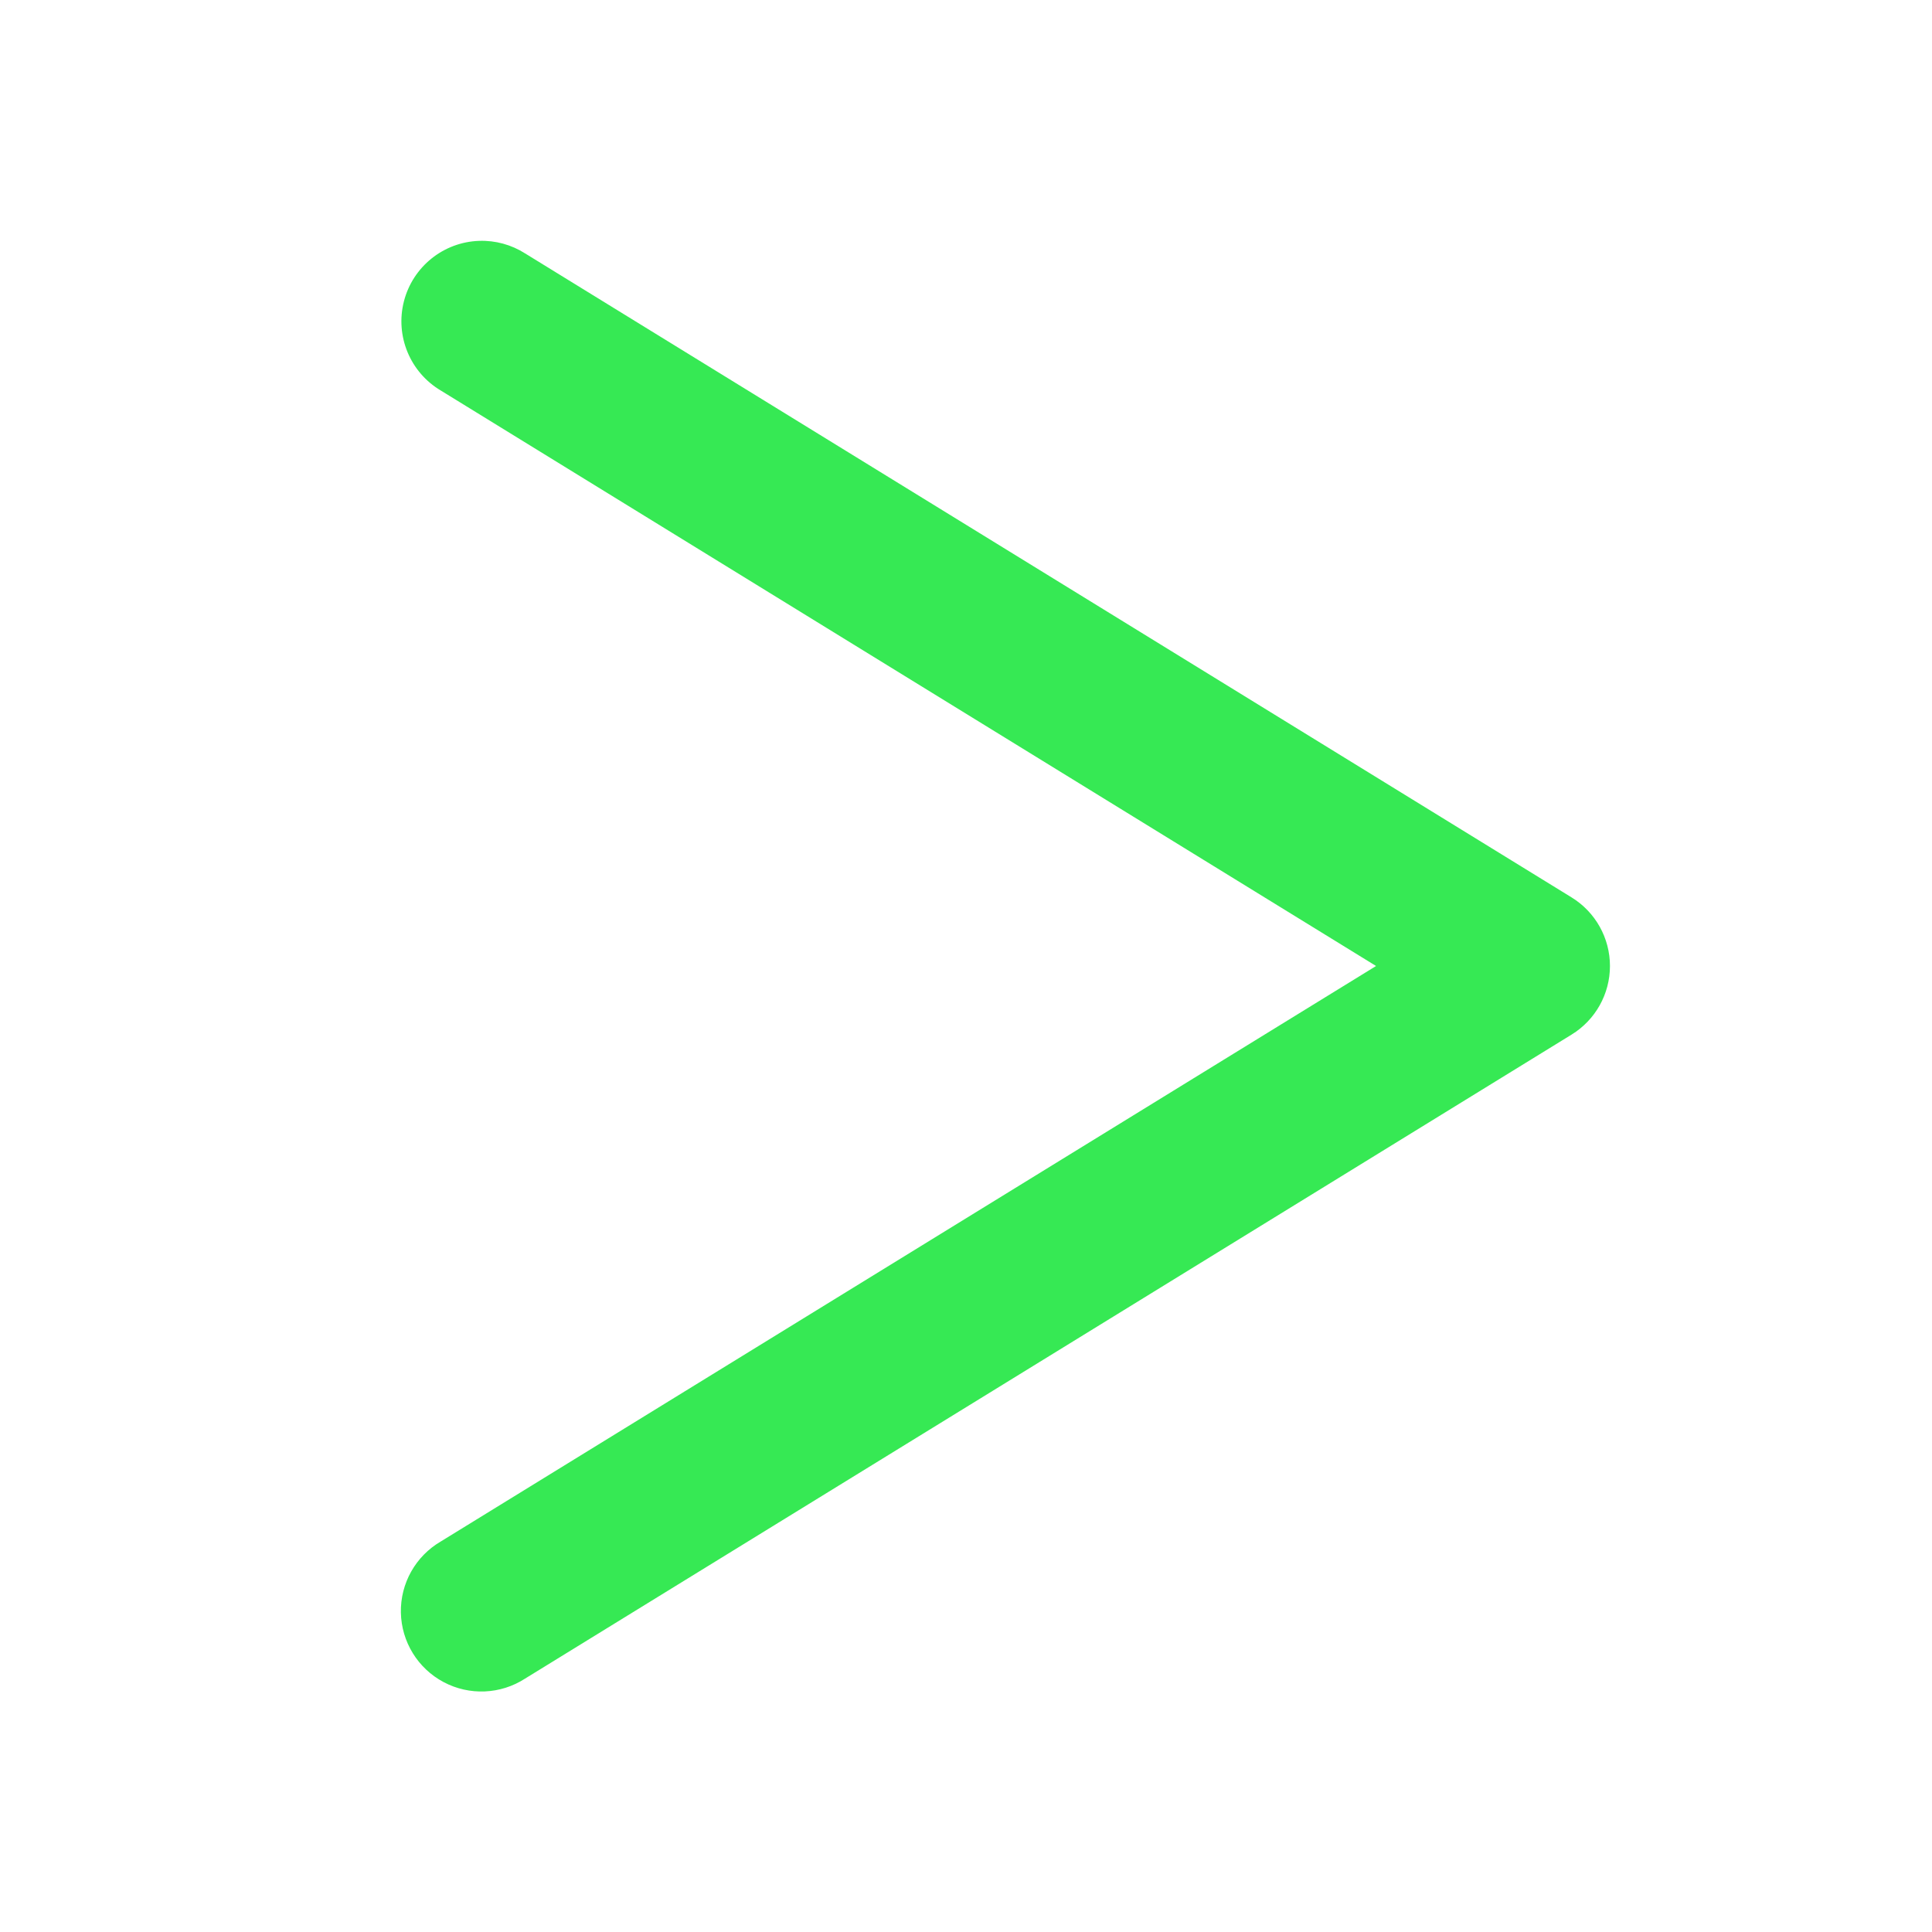
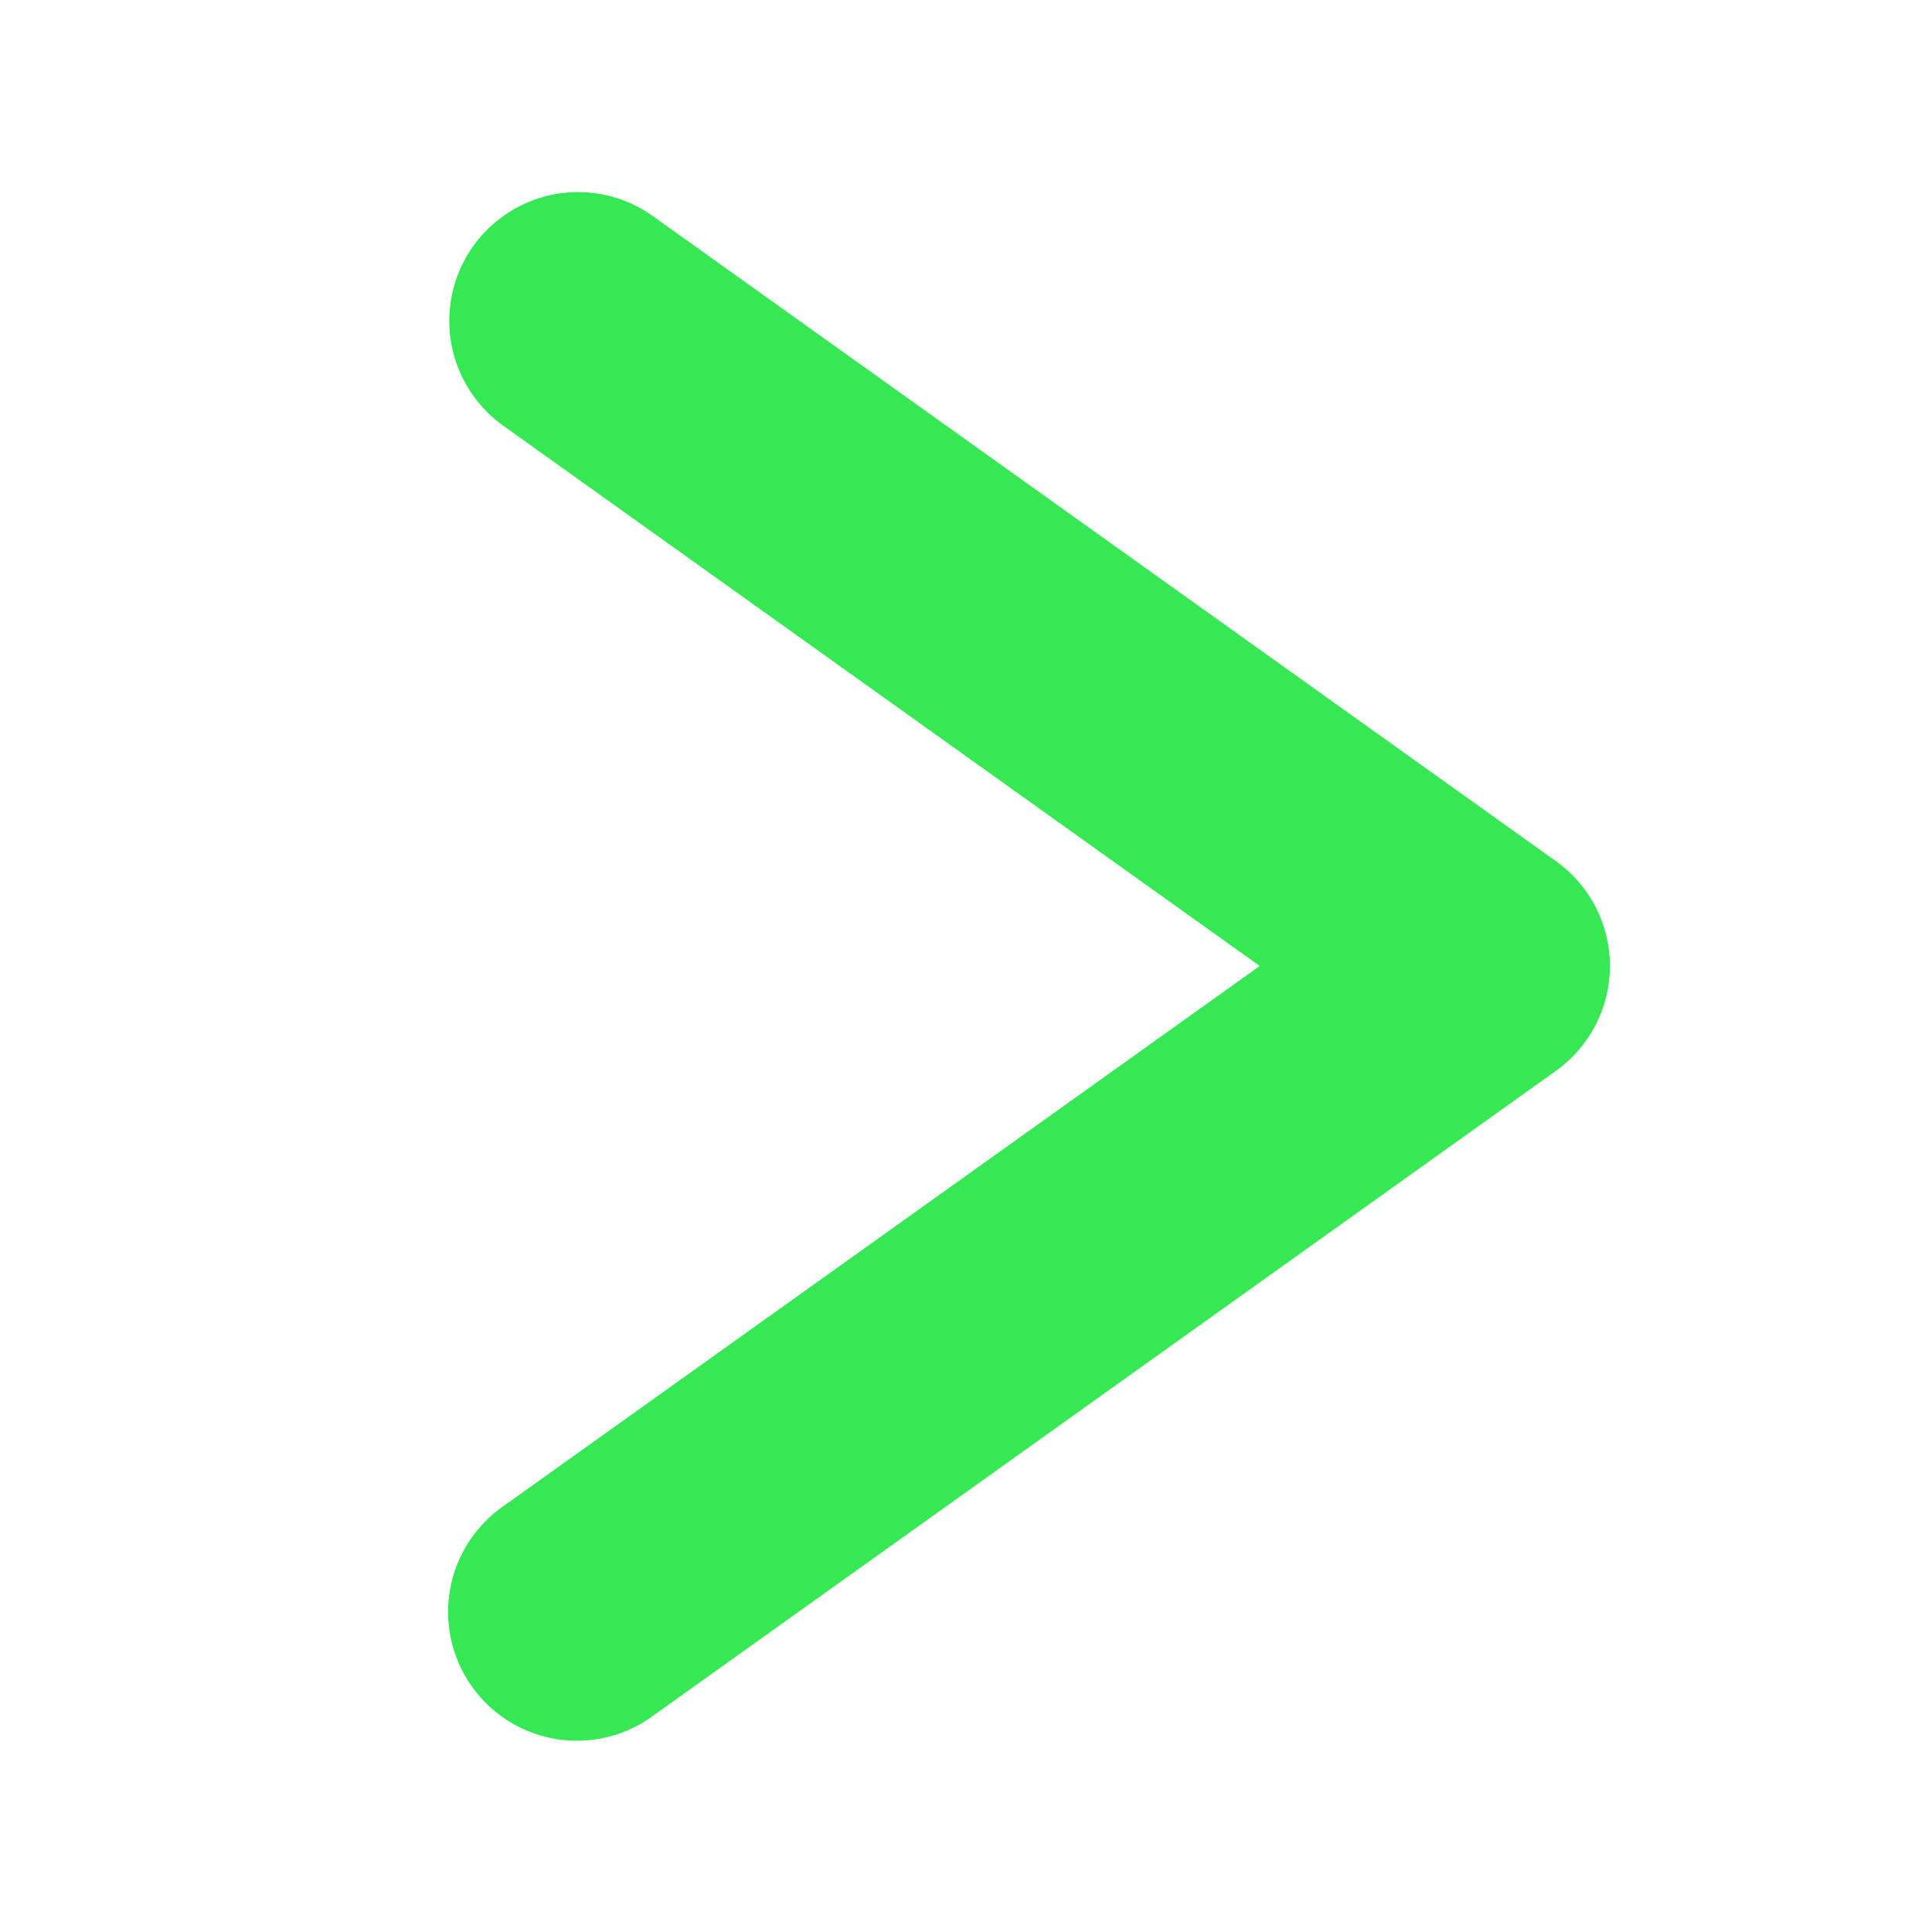
- <svg xmlns="http://www.w3.org/2000/svg" viewBox="0 0 24 24">
-   <path d="M5.953 2.992 A 1 1 0 0 0 5.477 4.852L17.094 12L5.477 19.148 A 1 1 0 1 0 6.523 20.852L19.523 12.852 A 1 1 0 0 0 19.523 11.148L6.523 3.148 A 1 1 0 0 0 5.953 2.992 z" fill="#36E954" />
+ <svg xmlns="http://www.w3.org/2000/svg" viewBox="0 0 30 30">
+   <path d="M9.045 2.984 A 2 2 0 0 0 7.838 6.627L19.561 15L7.838 23.373 A 2 2 0 1 0 10.162 26.627L24.162 16.627 A 2 2 0 0 0 24.162 13.373L10.162 3.373 A 2 2 0 0 0 9.045 2.984 z" fill="#36E954" />
</svg>
